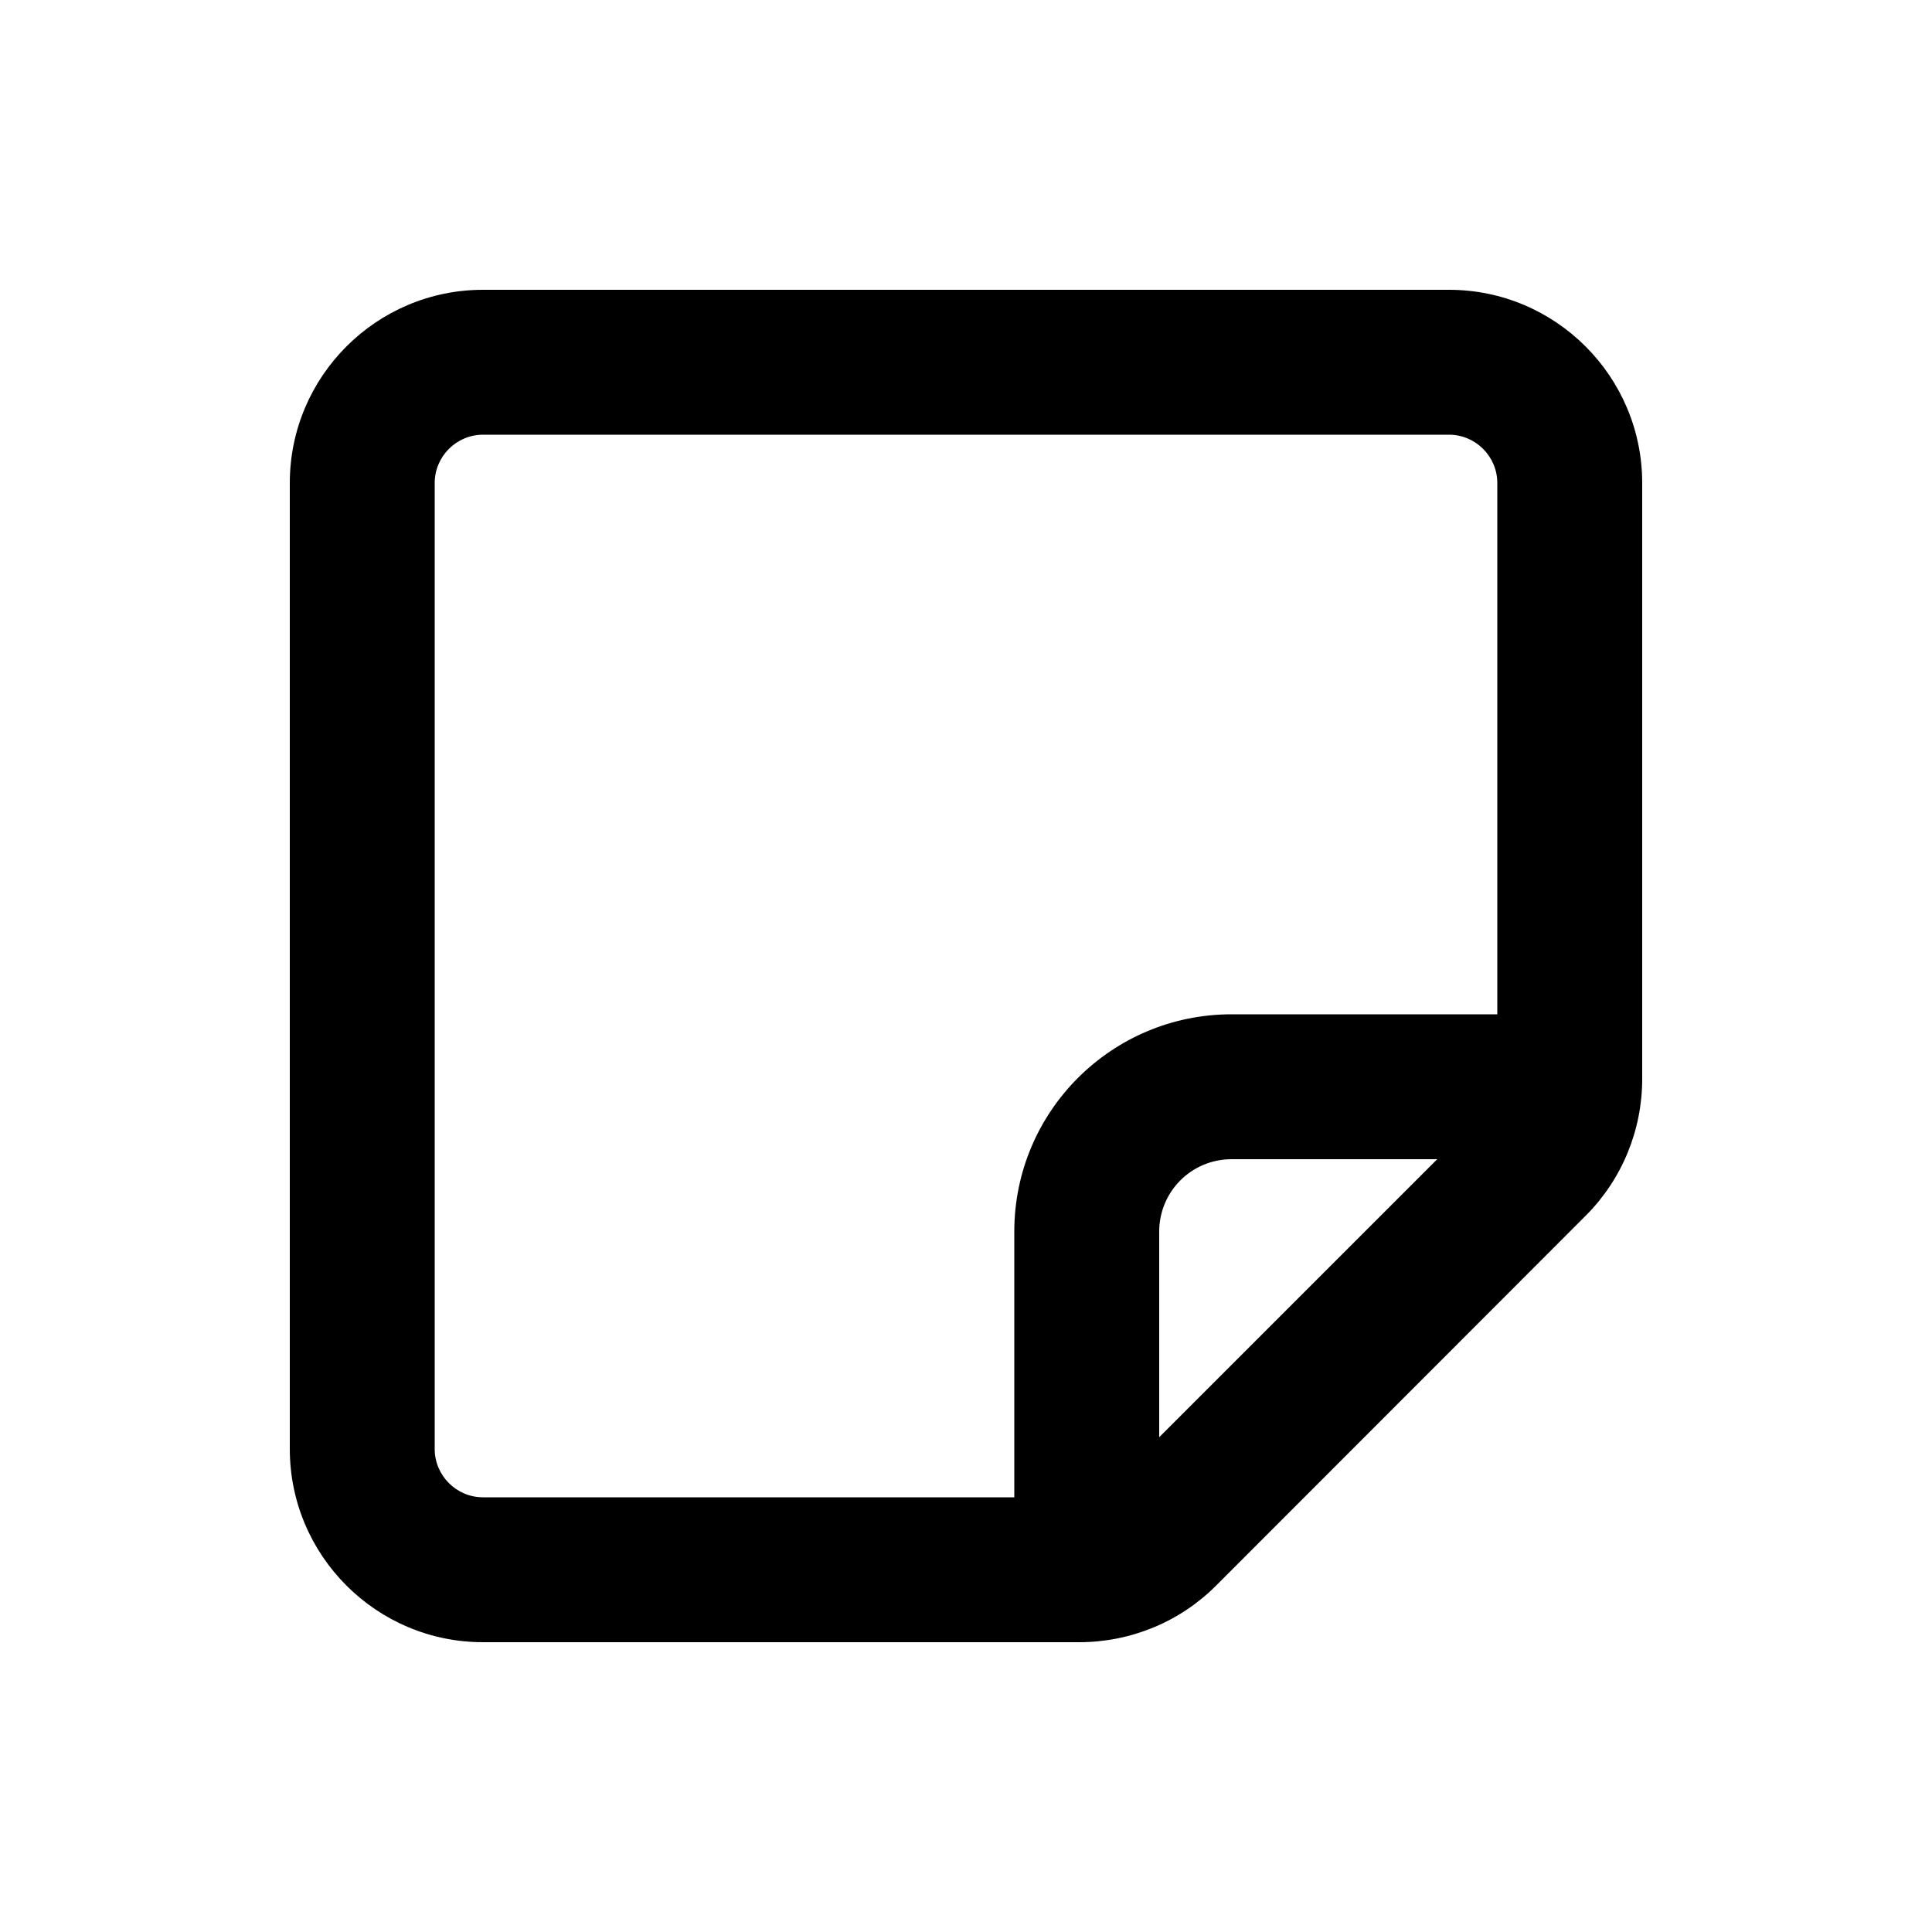
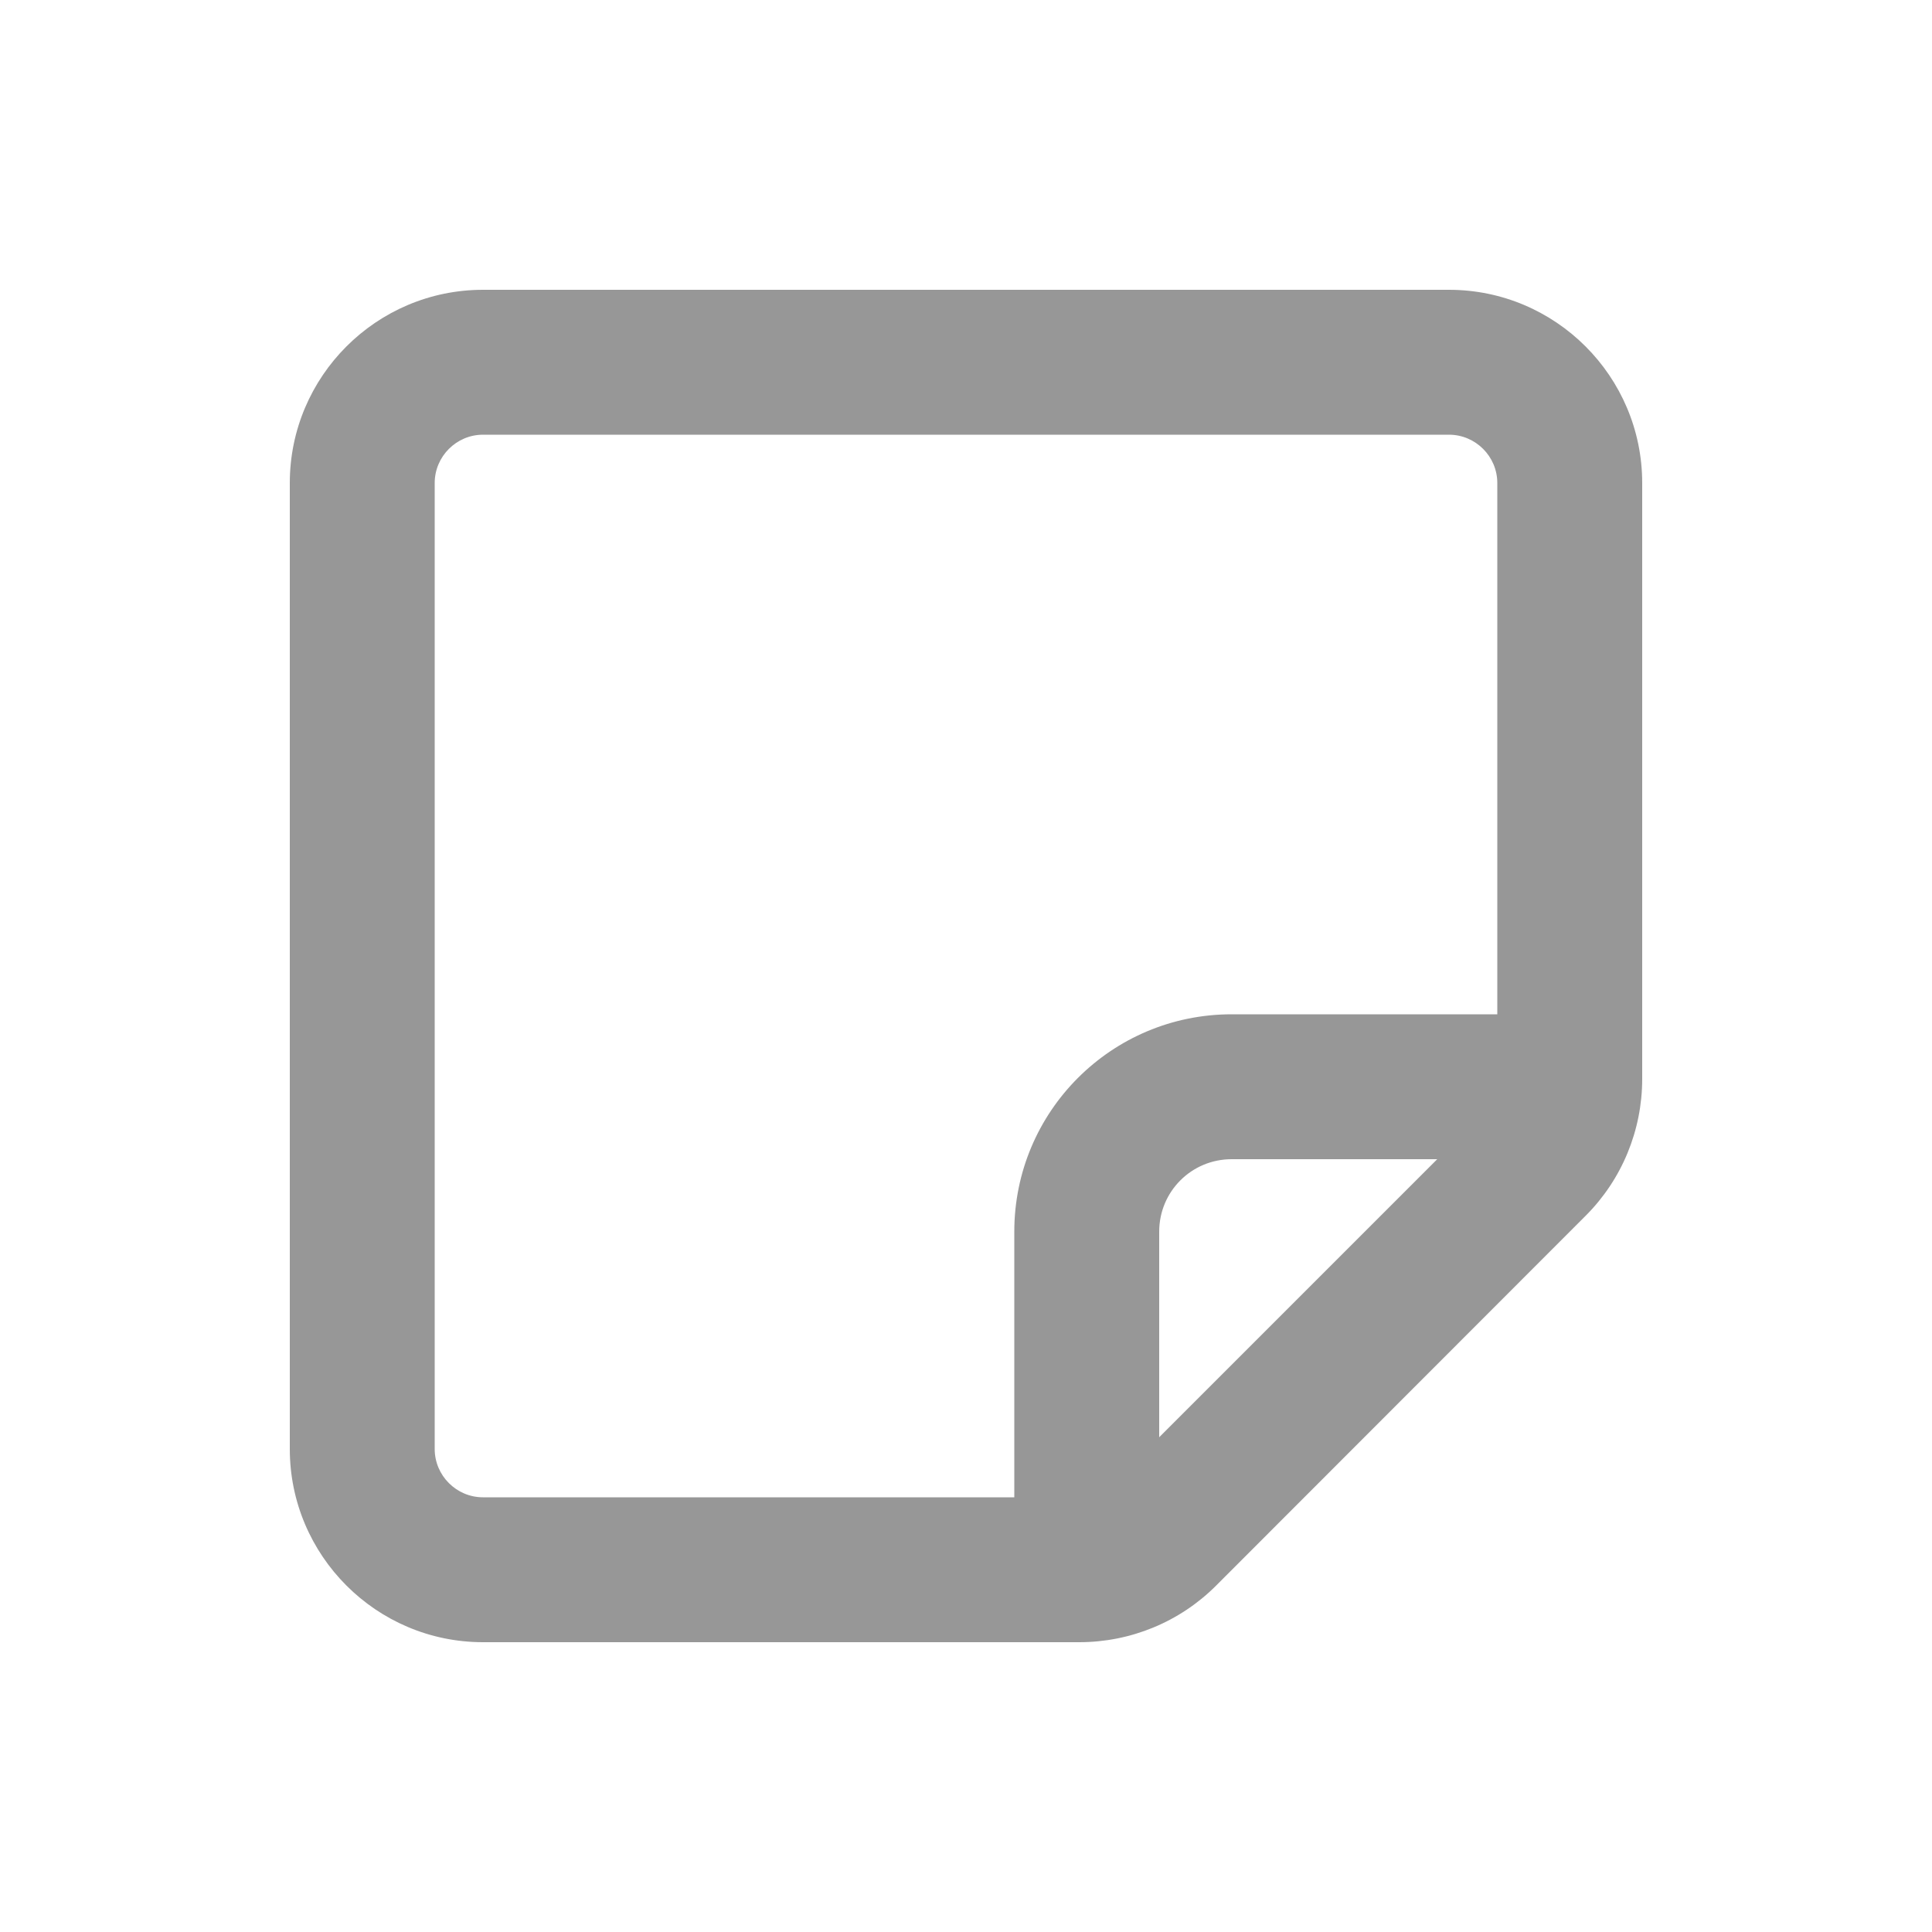
<svg xmlns="http://www.w3.org/2000/svg" viewBox="0 0 640 640">
-   <path d="M336 496L160 496C151.2 496 144 488.8 144 480L144 160C144 151.2 151.2 144 160 144L480 144C488.8 144 496 151.2 496 160L496 336L408 336C368.2 336 336 368.2 336 408L336 496zM476.1 384L384 476.1L384 408C384 394.7 394.7 384 408 384L476.1 384zM96 480C96 515.3 124.7 544 160 544L357.5 544C374.5 544 390.8 537.3 402.8 525.3L525.3 402.7C537.3 390.7 544 374.4 544 357.4L544 160C544 124.7 515.3 96 480 96L160 96C124.7 96 96 124.7 96 160L96 480z" />
+   <path fill="#979797" d="M336 496L160 496C151.2 496 144 488.8 144 480L144 160C144 151.2 151.2 144 160 144L480 144C488.8 144 496 151.2 496 160L496 336L408 336C368.2 336 336 368.2 336 408L336 496zM476.1 384L384 476.1L384 408C384 394.7 394.7 384 408 384L476.1 384zM96 480C96 515.3 124.7 544 160 544L357.5 544C374.5 544 390.8 537.3 402.8 525.3L525.3 402.7C537.3 390.7 544 374.4 544 357.4L544 160C544 124.7 515.3 96 480 96L160 96C124.7 96 96 124.7 96 160L96 480z" />
</svg>
